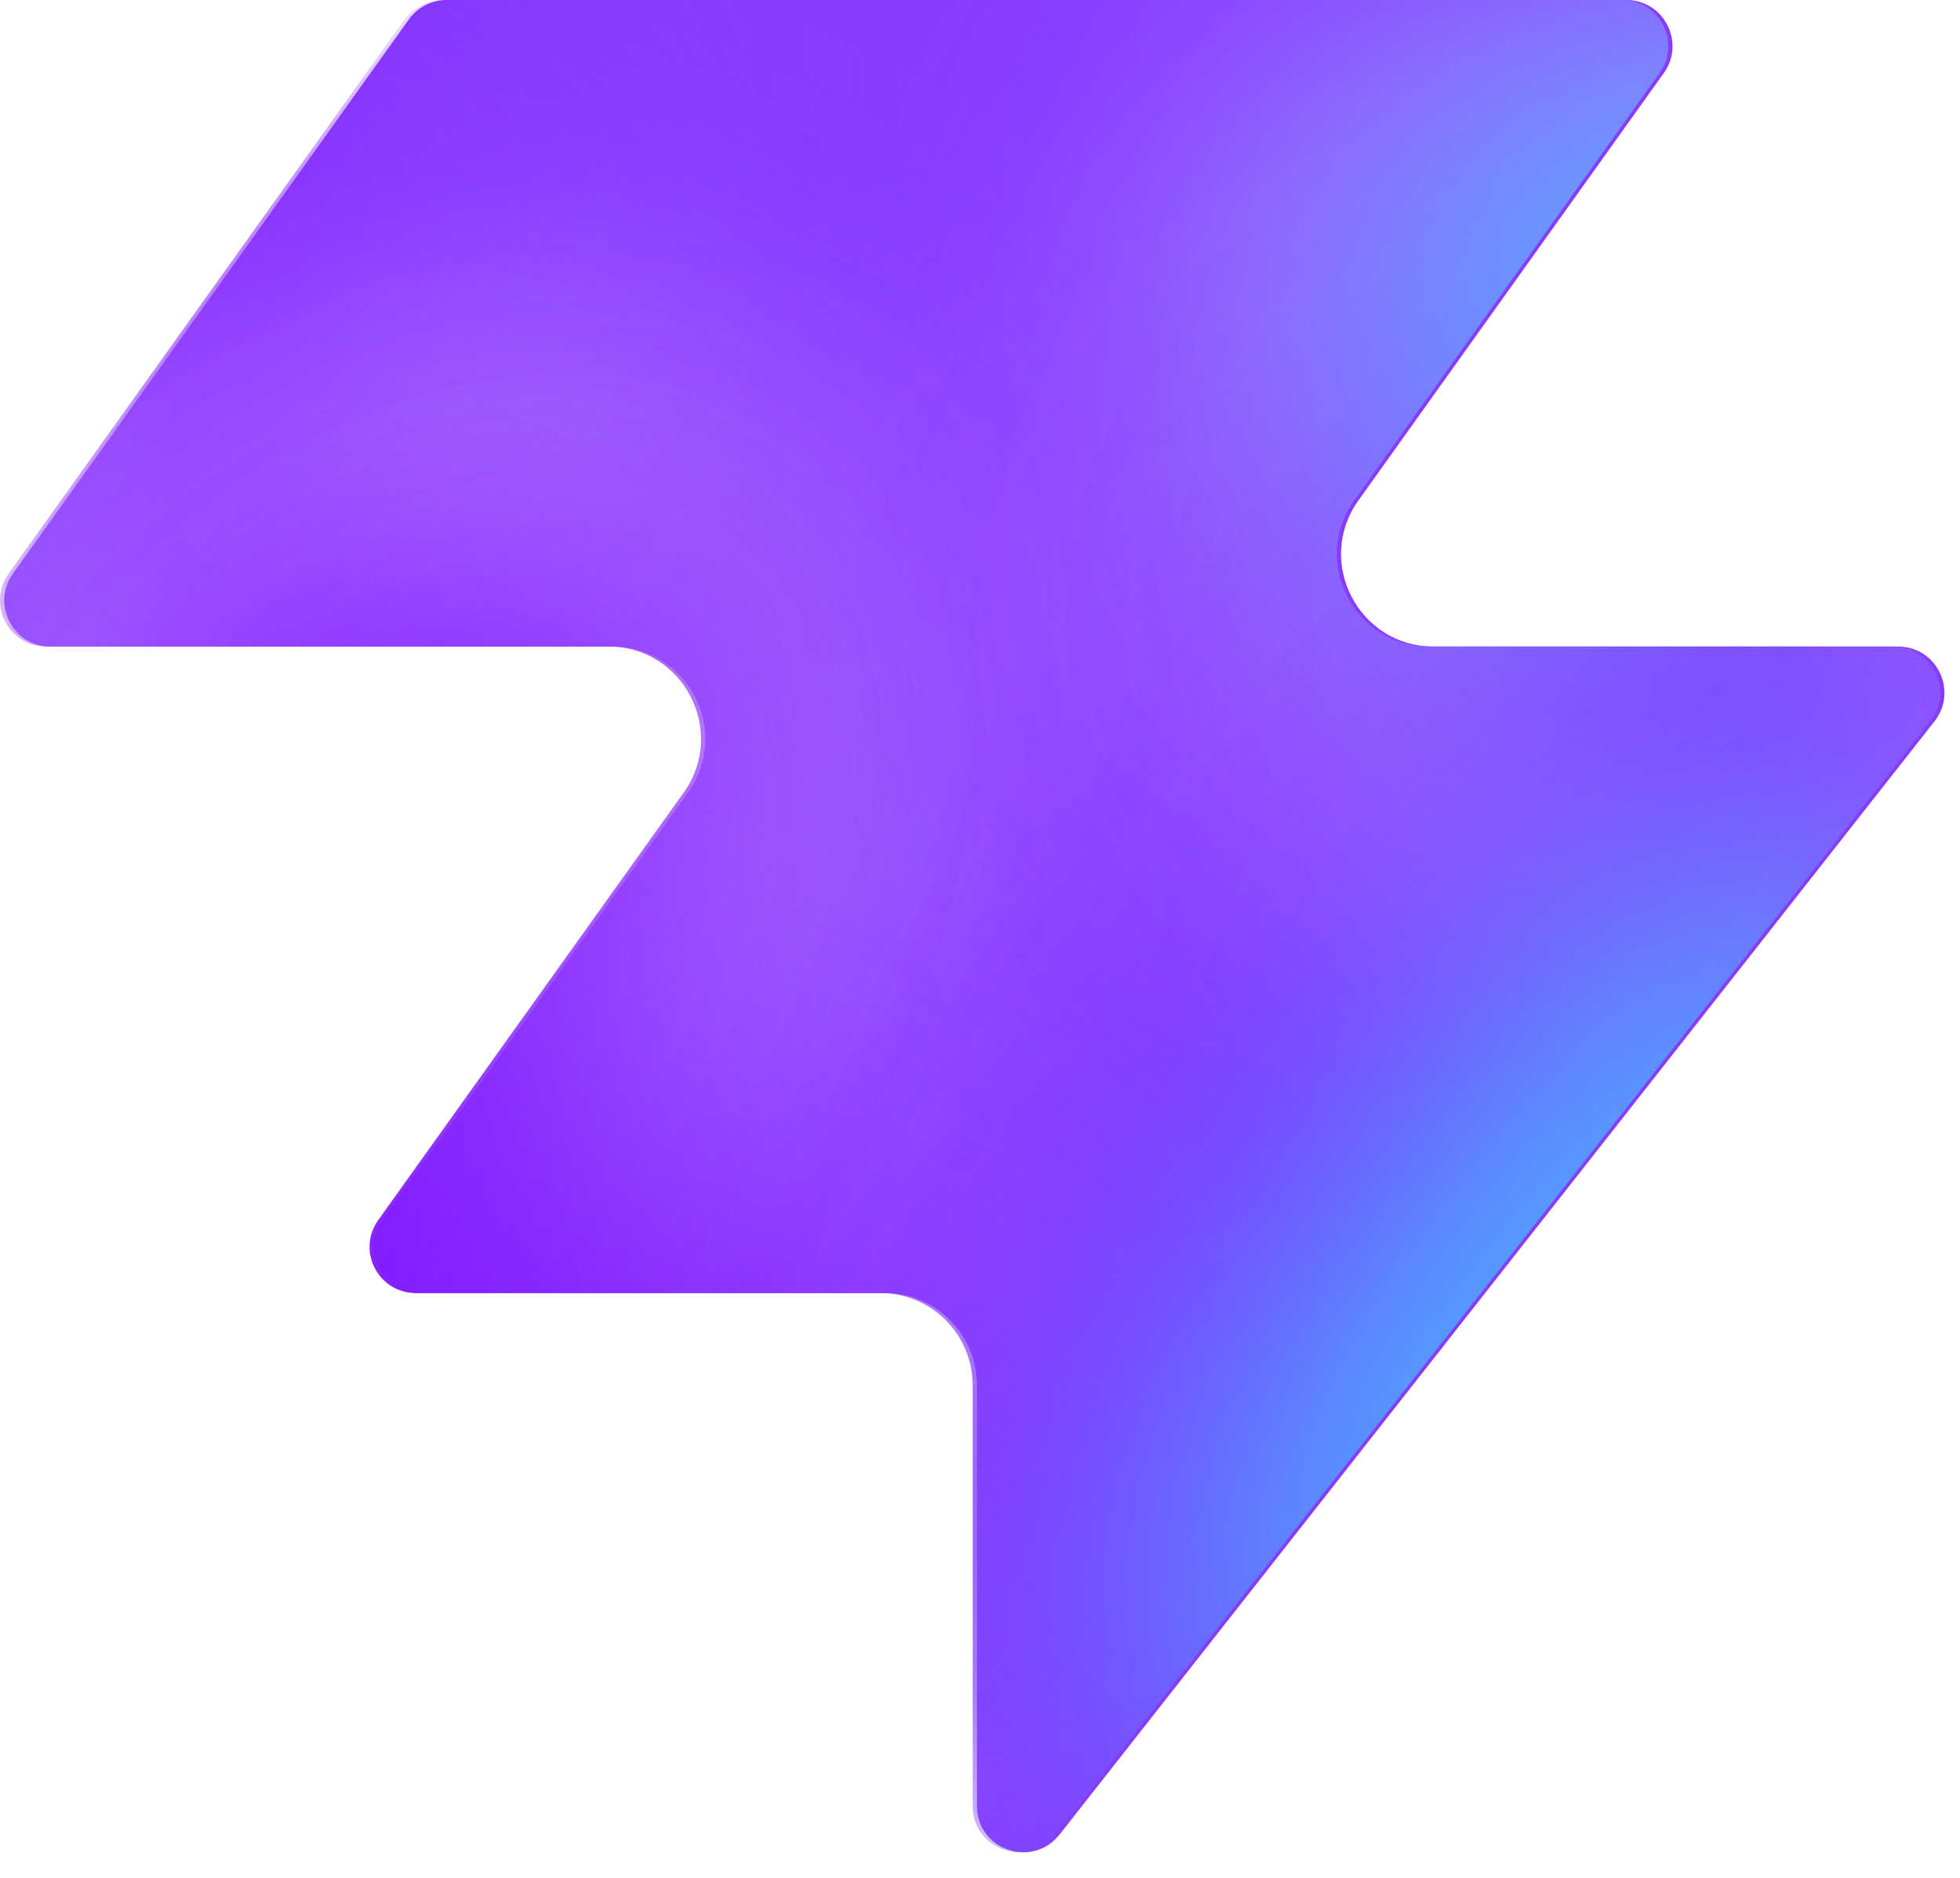
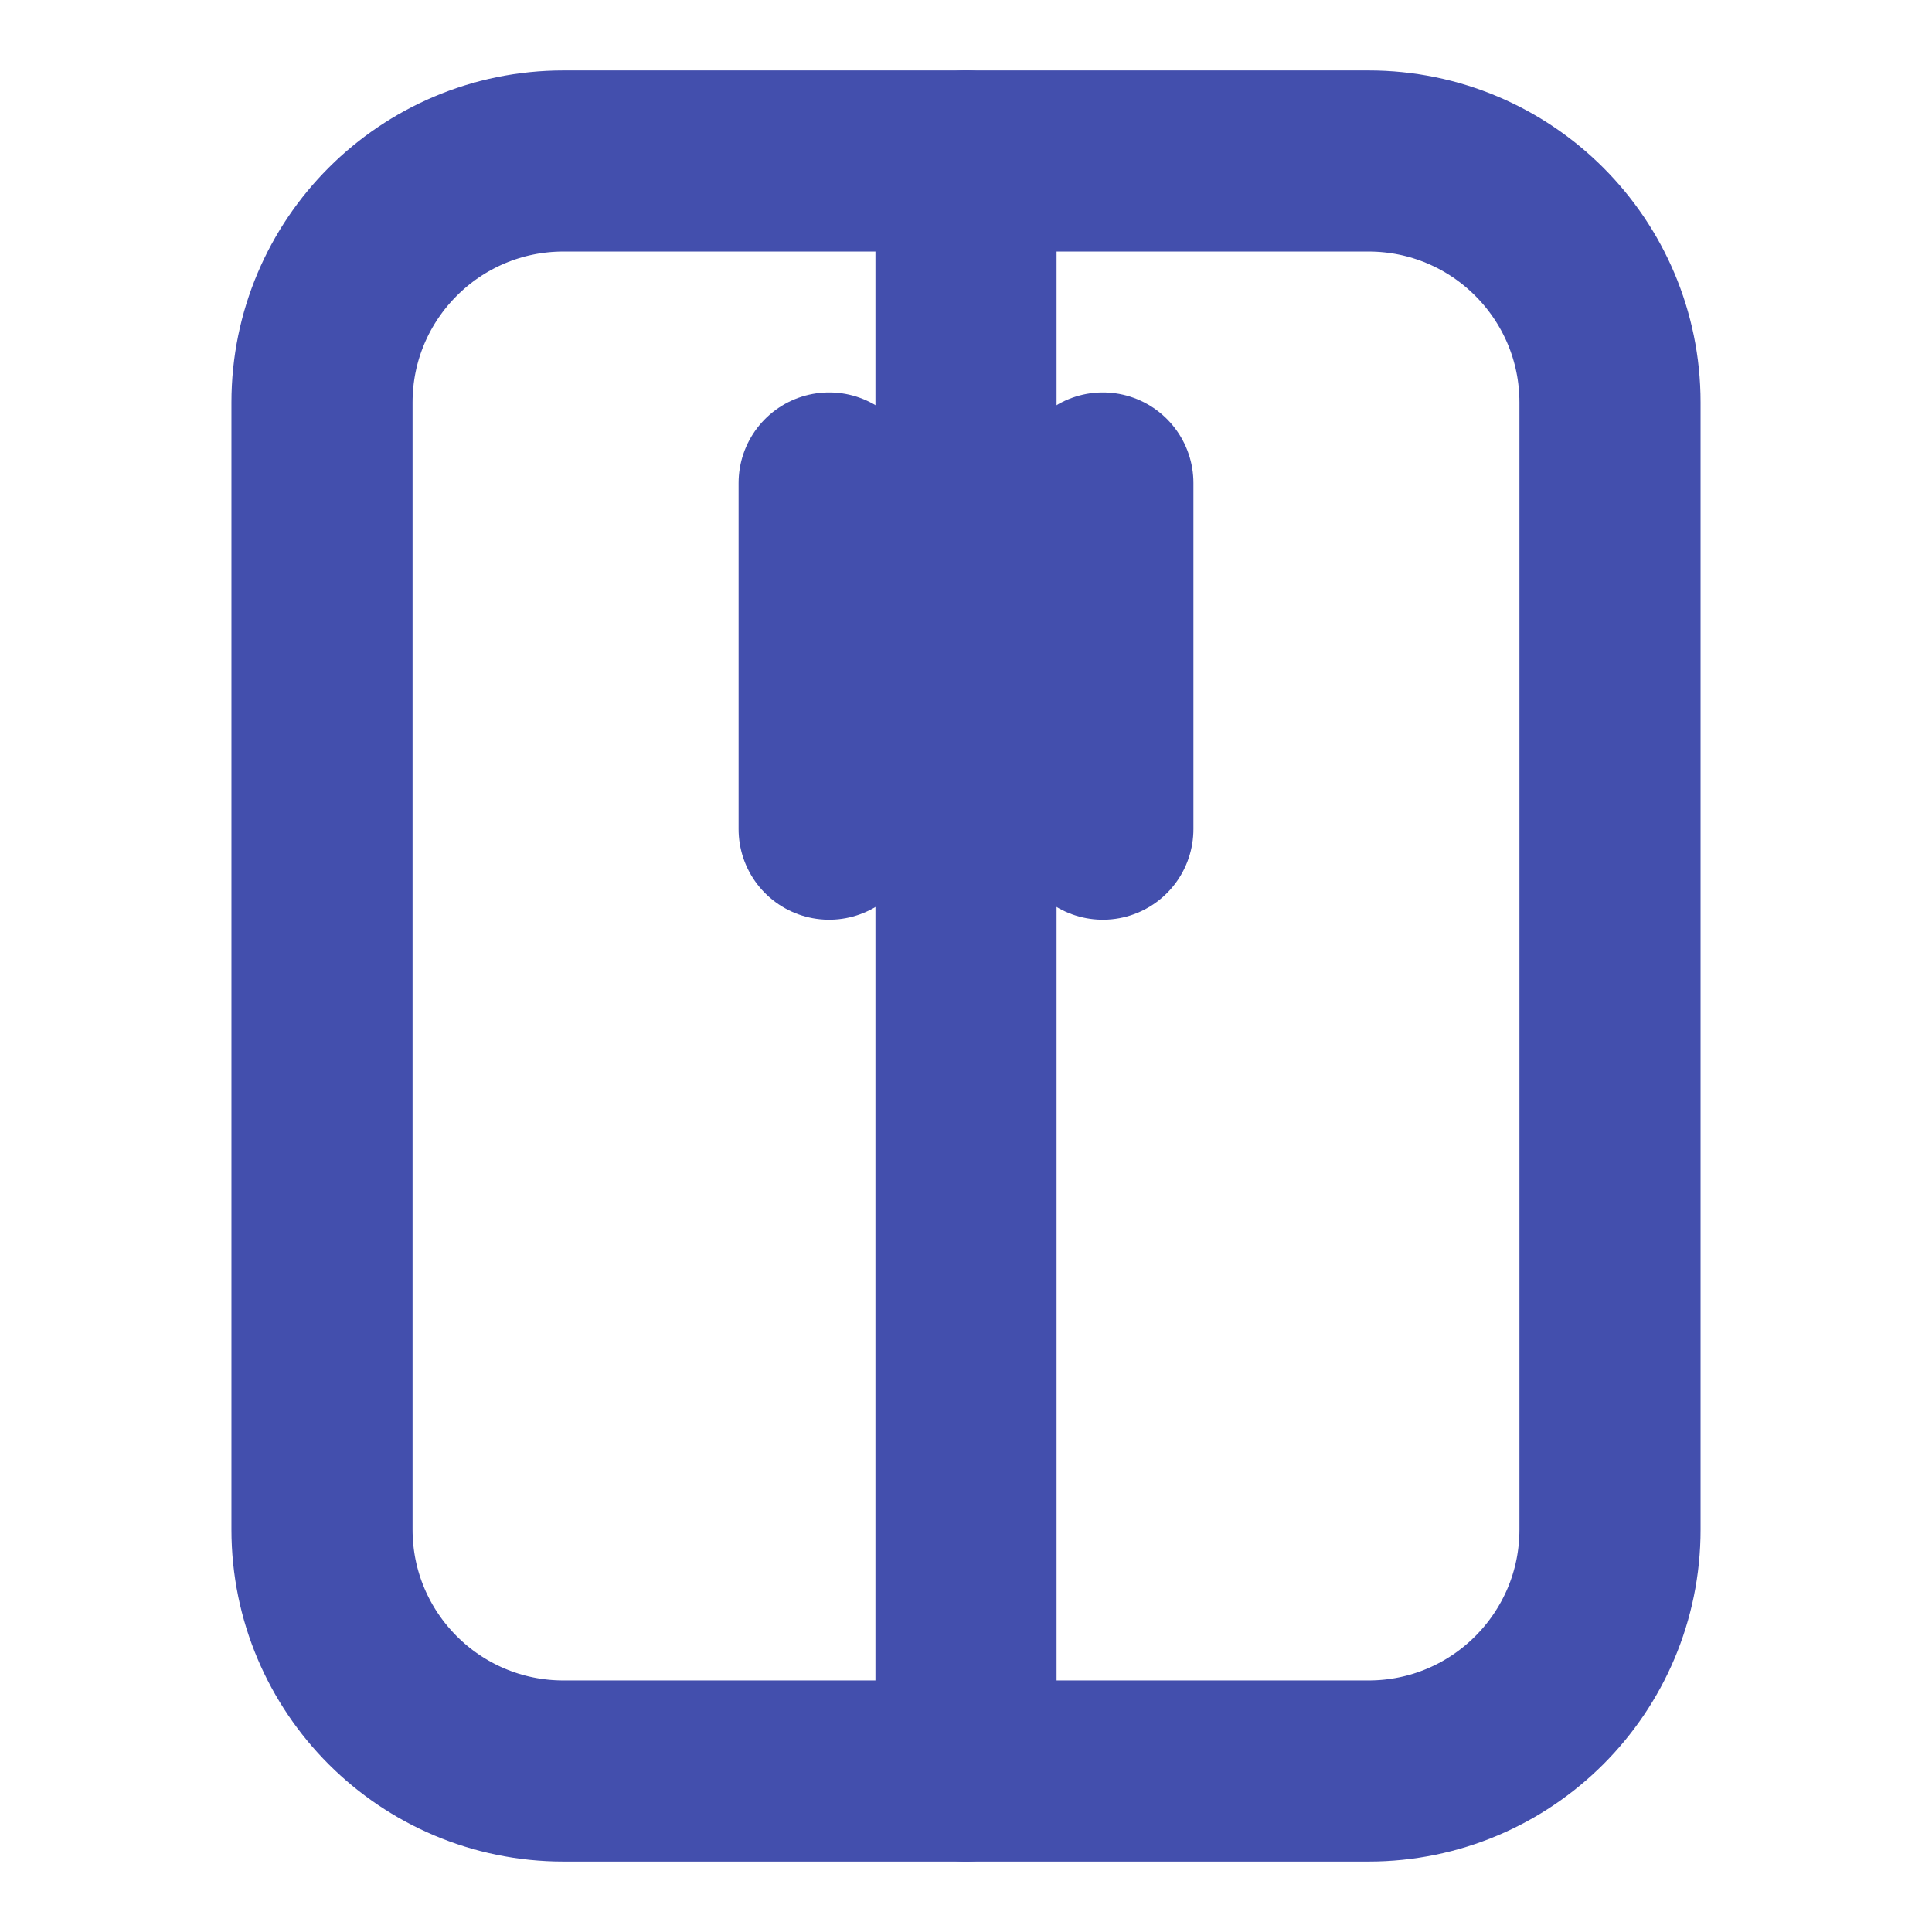
- <svg xmlns="http://www.w3.org/2000/svg" width="48" height="46" fill="none" viewBox="0 0 48 46">
-   <path fill="#863bff" d="M25.946 44.938c-.664.845-2.021.375-2.021-.698V33.937a2.26 2.26 0 0 0-2.262-2.262H10.287c-.92 0-1.456-1.04-.92-1.788l7.48-10.471c1.07-1.497 0-3.578-1.842-3.578H1.237c-.92 0-1.456-1.04-.92-1.788L10.013.474c.214-.297.556-.474.92-.474h28.894c.92 0 1.456 1.04.92 1.788l-7.48 10.471c-1.07 1.498 0 3.579 1.842 3.579h11.377c.943 0 1.473 1.088.89 1.83L25.947 44.94z" style="fill:#863bff;fill:color(display-p3 .525 .23 1);fill-opacity:1" />
-   <mask id="a" width="48" height="46" x="0" y="0" maskUnits="userSpaceOnUse" style="mask-type:alpha">
-     <path fill="#000" d="M25.842 44.938c-.664.844-2.021.375-2.021-.698V33.937a2.26 2.26 0 0 0-2.262-2.262H10.183c-.92 0-1.456-1.04-.92-1.788l7.48-10.471c1.07-1.498 0-3.579-1.842-3.579H1.133c-.92 0-1.456-1.04-.92-1.787L9.91.473c.214-.297.556-.474.92-.474h28.894c.92 0 1.456 1.04.92 1.788l-7.48 10.471c-1.07 1.498 0 3.578 1.842 3.578h11.377c.943 0 1.473 1.088.89 1.832L25.843 44.94z" style="fill:#000;fill-opacity:1" />
-   </mask>
-   <g mask="url(#a)">
-     <g filter="url(#b)">
-       <ellipse cx="5.508" cy="14.704" fill="#ede6ff" rx="5.508" ry="14.704" style="fill:#ede6ff;fill:color(display-p3 .927 .903 1);fill-opacity:1" transform="matrix(.00324 1 1 -.00324 -4.47 31.516)" />
-     </g>
-     <g filter="url(#c)">
-       <ellipse cx="10.399" cy="29.851" fill="#ede6ff" rx="10.399" ry="29.851" style="fill:#ede6ff;fill:color(display-p3 .927 .903 1);fill-opacity:1" transform="matrix(.00324 1 1 -.00324 -39.328 7.883)" />
-     </g>
-     <g filter="url(#d)">
-       <ellipse cx="5.508" cy="30.487" fill="#7e14ff" rx="5.508" ry="30.487" style="fill:#7e14ff;fill:color(display-p3 .492 .077 1);fill-opacity:1" transform="rotate(89.814 -25.913 -14.639)scale(1 -1)" />
-     </g>
-     <g filter="url(#e)">
-       <ellipse cx="5.508" cy="30.599" fill="#7e14ff" rx="5.508" ry="30.599" style="fill:#7e14ff;fill:color(display-p3 .492 .077 1);fill-opacity:1" transform="rotate(89.814 -32.644 -3.334)scale(1 -1)" />
-     </g>
-     <g filter="url(#f)">
-       <ellipse cx="5.508" cy="30.599" fill="#7e14ff" rx="5.508" ry="30.599" style="fill:#7e14ff;fill:color(display-p3 .492 .077 1);fill-opacity:1" transform="matrix(.00324 1 1 -.00324 -34.34 30.47)" />
-     </g>
-     <g filter="url(#g)">
-       <ellipse cx="14.072" cy="22.078" fill="#ede6ff" rx="14.072" ry="22.078" style="fill:#ede6ff;fill:color(display-p3 .927 .903 1);fill-opacity:1" transform="rotate(93.35 24.506 48.493)scale(-1 1)" />
-     </g>
-     <g filter="url(#h)">
-       <ellipse cx="3.47" cy="21.501" fill="#7e14ff" rx="3.47" ry="21.501" style="fill:#7e14ff;fill:color(display-p3 .492 .077 1);fill-opacity:1" transform="rotate(89.009 28.708 47.59)scale(-1 1)" />
-     </g>
-     <g filter="url(#i)">
-       <ellipse cx="3.47" cy="21.501" fill="#7e14ff" rx="3.47" ry="21.501" style="fill:#7e14ff;fill:color(display-p3 .492 .077 1);fill-opacity:1" transform="rotate(89.009 28.708 47.59)scale(-1 1)" />
-     </g>
-     <g filter="url(#j)">
-       <ellipse cx=".387" cy="8.972" fill="#7e14ff" rx="4.407" ry="29.108" style="fill:#7e14ff;fill:color(display-p3 .492 .077 1);fill-opacity:1" transform="rotate(39.51 .387 8.972)" />
-     </g>
-     <g filter="url(#k)">
-       <ellipse cx="47.523" cy="-6.092" fill="#7e14ff" rx="4.407" ry="29.108" style="fill:#7e14ff;fill:color(display-p3 .492 .077 1);fill-opacity:1" transform="rotate(37.892 47.523 -6.092)" />
-     </g>
-     <g filter="url(#l)">
-       <ellipse cx="41.412" cy="6.333" fill="#47bfff" rx="5.971" ry="9.665" style="fill:#47bfff;fill:color(display-p3 .28 .748 1);fill-opacity:1" transform="rotate(37.892 41.412 6.333)" />
-     </g>
-     <g filter="url(#m)">
-       <ellipse cx="-1.879" cy="38.332" fill="#7e14ff" rx="4.407" ry="29.108" style="fill:#7e14ff;fill:color(display-p3 .492 .077 1);fill-opacity:1" transform="rotate(37.892 -1.88 38.332)" />
-     </g>
-     <g filter="url(#n)">
-       <ellipse cx="-1.879" cy="38.332" fill="#7e14ff" rx="4.407" ry="29.108" style="fill:#7e14ff;fill:color(display-p3 .492 .077 1);fill-opacity:1" transform="rotate(37.892 -1.88 38.332)" />
-     </g>
-     <g filter="url(#o)">
-       <ellipse cx="35.651" cy="29.907" fill="#7e14ff" rx="4.407" ry="29.108" style="fill:#7e14ff;fill:color(display-p3 .492 .077 1);fill-opacity:1" transform="rotate(37.892 35.651 29.907)" />
-     </g>
-     <g filter="url(#p)">
-       <ellipse cx="38.418" cy="32.4" fill="#47bfff" rx="5.971" ry="15.297" style="fill:#47bfff;fill:color(display-p3 .28 .748 1);fill-opacity:1" transform="rotate(37.892 38.418 32.4)" />
-     </g>
+ <svg xmlns="http://www.w3.org/2000/svg" viewBox="0 0 24 24" width="24" height="24">
+   <style>
+     .fg-mark { stroke: #434fad; }
+     @media (prefers-color-scheme: dark) { .fg-mark { stroke: #7380eb; } }
+   </style>
+   <g class="fg-mark" fill="none" stroke-width="2.25" stroke-linecap="round" stroke-linejoin="round">
+     <rect x="4" y="2" width="16" height="20" rx="3" />
+     <path d="M12 2v20" />
+     <path d="M10.3 6v4.3" />
+     <path d="M13.7 6v4.3" />
  </g>
-   <defs>
-     <filter id="b" width="60.045" height="41.654" x="-19.77" y="16.149" color-interpolation-filters="sRGB" filterUnits="userSpaceOnUse">
-       <feFlood flood-opacity="0" result="BackgroundImageFix" />
-       <feBlend in="SourceGraphic" in2="BackgroundImageFix" result="shape" />
-       <feGaussianBlur result="effect1_foregroundBlur_2002_17158" stdDeviation="7.659" />
-     </filter>
-     <filter id="c" width="90.34" height="51.437" x="-54.613" y="-7.533" color-interpolation-filters="sRGB" filterUnits="userSpaceOnUse">
-       <feFlood flood-opacity="0" result="BackgroundImageFix" />
-       <feBlend in="SourceGraphic" in2="BackgroundImageFix" result="shape" />
-       <feGaussianBlur result="effect1_foregroundBlur_2002_17158" stdDeviation="7.659" />
-     </filter>
-     <filter id="d" width="79.355" height="29.4" x="-49.64" y="2.03" color-interpolation-filters="sRGB" filterUnits="userSpaceOnUse">
-       <feFlood flood-opacity="0" result="BackgroundImageFix" />
-       <feBlend in="SourceGraphic" in2="BackgroundImageFix" result="shape" />
-       <feGaussianBlur result="effect1_foregroundBlur_2002_17158" stdDeviation="4.596" />
-     </filter>
-     <filter id="e" width="79.579" height="29.4" x="-45.045" y="20.029" color-interpolation-filters="sRGB" filterUnits="userSpaceOnUse">
-       <feFlood flood-opacity="0" result="BackgroundImageFix" />
-       <feBlend in="SourceGraphic" in2="BackgroundImageFix" result="shape" />
-       <feGaussianBlur result="effect1_foregroundBlur_2002_17158" stdDeviation="4.596" />
-     </filter>
-     <filter id="f" width="79.579" height="29.4" x="-43.513" y="21.178" color-interpolation-filters="sRGB" filterUnits="userSpaceOnUse">
-       <feFlood flood-opacity="0" result="BackgroundImageFix" />
-       <feBlend in="SourceGraphic" in2="BackgroundImageFix" result="shape" />
-       <feGaussianBlur result="effect1_foregroundBlur_2002_17158" stdDeviation="4.596" />
-     </filter>
-     <filter id="g" width="74.749" height="58.852" x="15.756" y="-17.901" color-interpolation-filters="sRGB" filterUnits="userSpaceOnUse">
-       <feFlood flood-opacity="0" result="BackgroundImageFix" />
-       <feBlend in="SourceGraphic" in2="BackgroundImageFix" result="shape" />
-       <feGaussianBlur result="effect1_foregroundBlur_2002_17158" stdDeviation="7.659" />
-     </filter>
-     <filter id="h" width="61.377" height="25.362" x="23.548" y="2.284" color-interpolation-filters="sRGB" filterUnits="userSpaceOnUse">
-       <feFlood flood-opacity="0" result="BackgroundImageFix" />
-       <feBlend in="SourceGraphic" in2="BackgroundImageFix" result="shape" />
-       <feGaussianBlur result="effect1_foregroundBlur_2002_17158" stdDeviation="4.596" />
-     </filter>
-     <filter id="i" width="61.377" height="25.362" x="23.548" y="2.284" color-interpolation-filters="sRGB" filterUnits="userSpaceOnUse">
-       <feFlood flood-opacity="0" result="BackgroundImageFix" />
-       <feBlend in="SourceGraphic" in2="BackgroundImageFix" result="shape" />
-       <feGaussianBlur result="effect1_foregroundBlur_2002_17158" stdDeviation="4.596" />
-     </filter>
-     <filter id="j" width="56.045" height="63.649" x="-27.636" y="-22.853" color-interpolation-filters="sRGB" filterUnits="userSpaceOnUse">
-       <feFlood flood-opacity="0" result="BackgroundImageFix" />
-       <feBlend in="SourceGraphic" in2="BackgroundImageFix" result="shape" />
-       <feGaussianBlur result="effect1_foregroundBlur_2002_17158" stdDeviation="4.596" />
-     </filter>
-     <filter id="k" width="54.814" height="64.646" x="20.116" y="-38.415" color-interpolation-filters="sRGB" filterUnits="userSpaceOnUse">
-       <feFlood flood-opacity="0" result="BackgroundImageFix" />
-       <feBlend in="SourceGraphic" in2="BackgroundImageFix" result="shape" />
-       <feGaussianBlur result="effect1_foregroundBlur_2002_17158" stdDeviation="4.596" />
-     </filter>
-     <filter id="l" width="33.541" height="35.313" x="24.641" y="-11.323" color-interpolation-filters="sRGB" filterUnits="userSpaceOnUse">
-       <feFlood flood-opacity="0" result="BackgroundImageFix" />
-       <feBlend in="SourceGraphic" in2="BackgroundImageFix" result="shape" />
-       <feGaussianBlur result="effect1_foregroundBlur_2002_17158" stdDeviation="4.596" />
-     </filter>
-     <filter id="m" width="54.814" height="64.646" x="-29.286" y="6.009" color-interpolation-filters="sRGB" filterUnits="userSpaceOnUse">
-       <feFlood flood-opacity="0" result="BackgroundImageFix" />
-       <feBlend in="SourceGraphic" in2="BackgroundImageFix" result="shape" />
-       <feGaussianBlur result="effect1_foregroundBlur_2002_17158" stdDeviation="4.596" />
-     </filter>
-     <filter id="n" width="54.814" height="64.646" x="-29.286" y="6.009" color-interpolation-filters="sRGB" filterUnits="userSpaceOnUse">
-       <feFlood flood-opacity="0" result="BackgroundImageFix" />
-       <feBlend in="SourceGraphic" in2="BackgroundImageFix" result="shape" />
-       <feGaussianBlur result="effect1_foregroundBlur_2002_17158" stdDeviation="4.596" />
-     </filter>
-     <filter id="o" width="54.814" height="64.646" x="8.244" y="-2.416" color-interpolation-filters="sRGB" filterUnits="userSpaceOnUse">
-       <feFlood flood-opacity="0" result="BackgroundImageFix" />
-       <feBlend in="SourceGraphic" in2="BackgroundImageFix" result="shape" />
-       <feGaussianBlur result="effect1_foregroundBlur_2002_17158" stdDeviation="4.596" />
-     </filter>
-     <filter id="p" width="39.409" height="43.623" x="18.713" y="10.588" color-interpolation-filters="sRGB" filterUnits="userSpaceOnUse">
-       <feFlood flood-opacity="0" result="BackgroundImageFix" />
-       <feBlend in="SourceGraphic" in2="BackgroundImageFix" result="shape" />
-       <feGaussianBlur result="effect1_foregroundBlur_2002_17158" stdDeviation="4.596" />
-     </filter>
-   </defs>
</svg>
